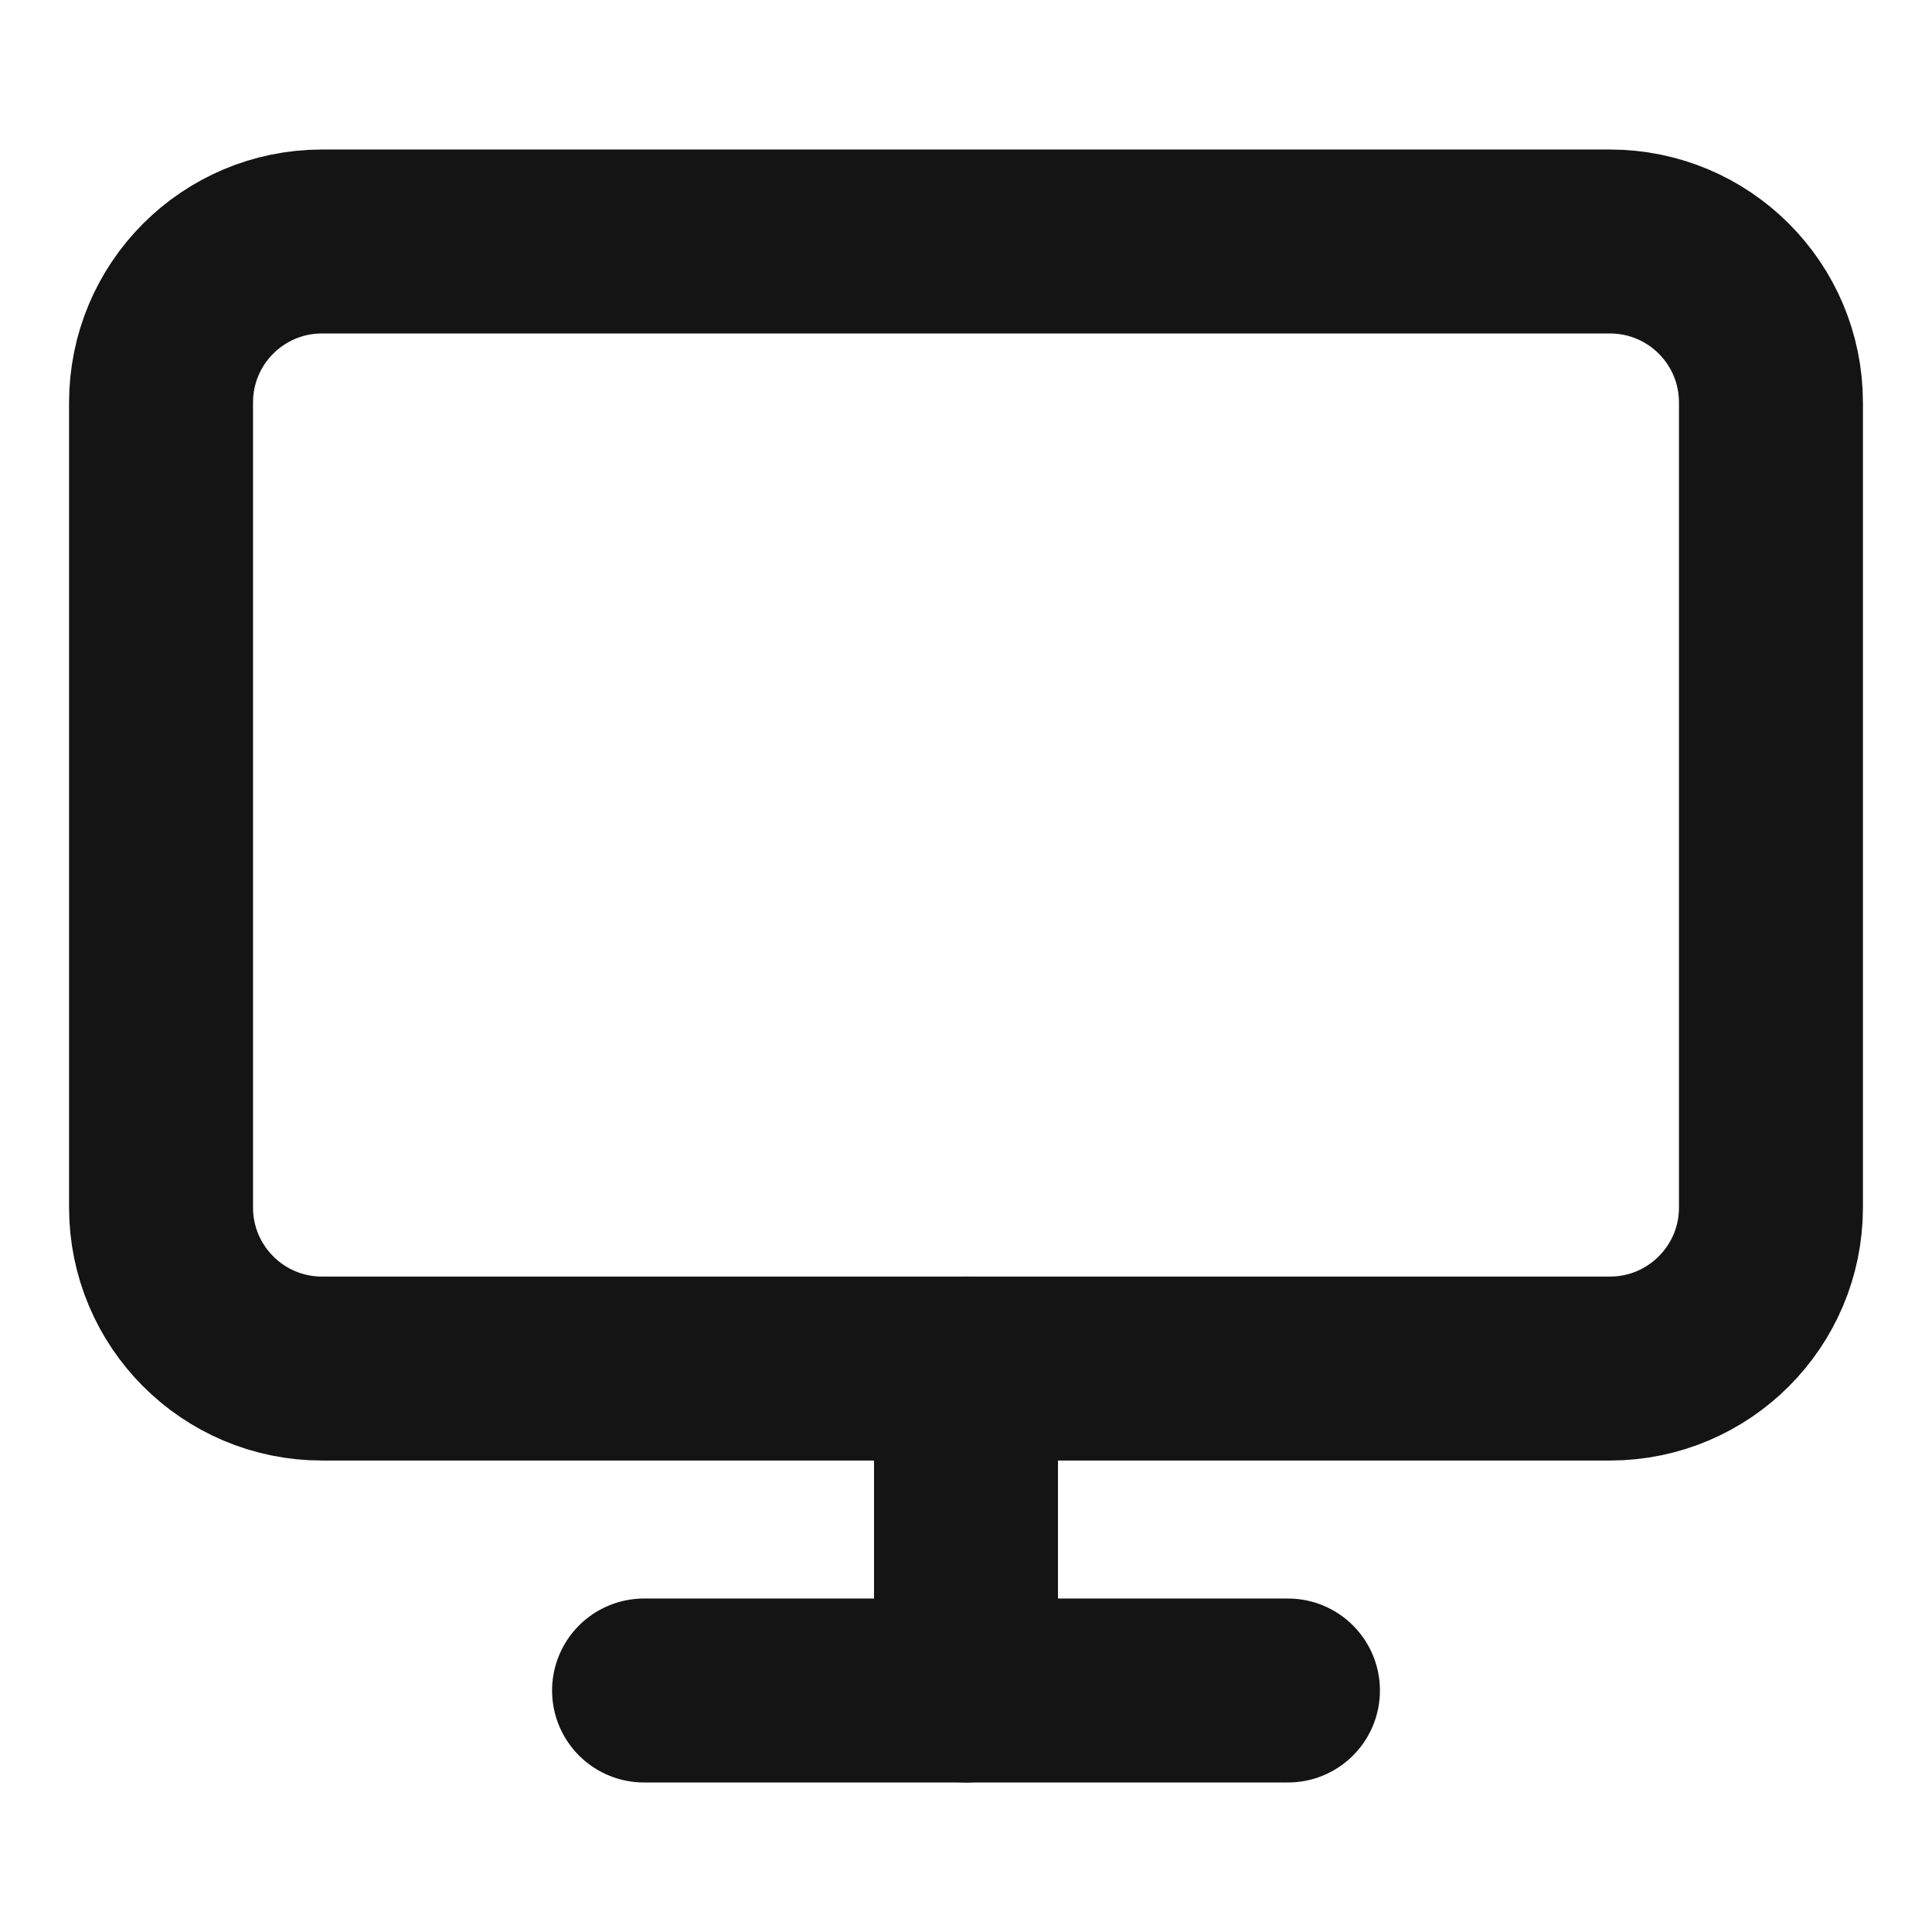
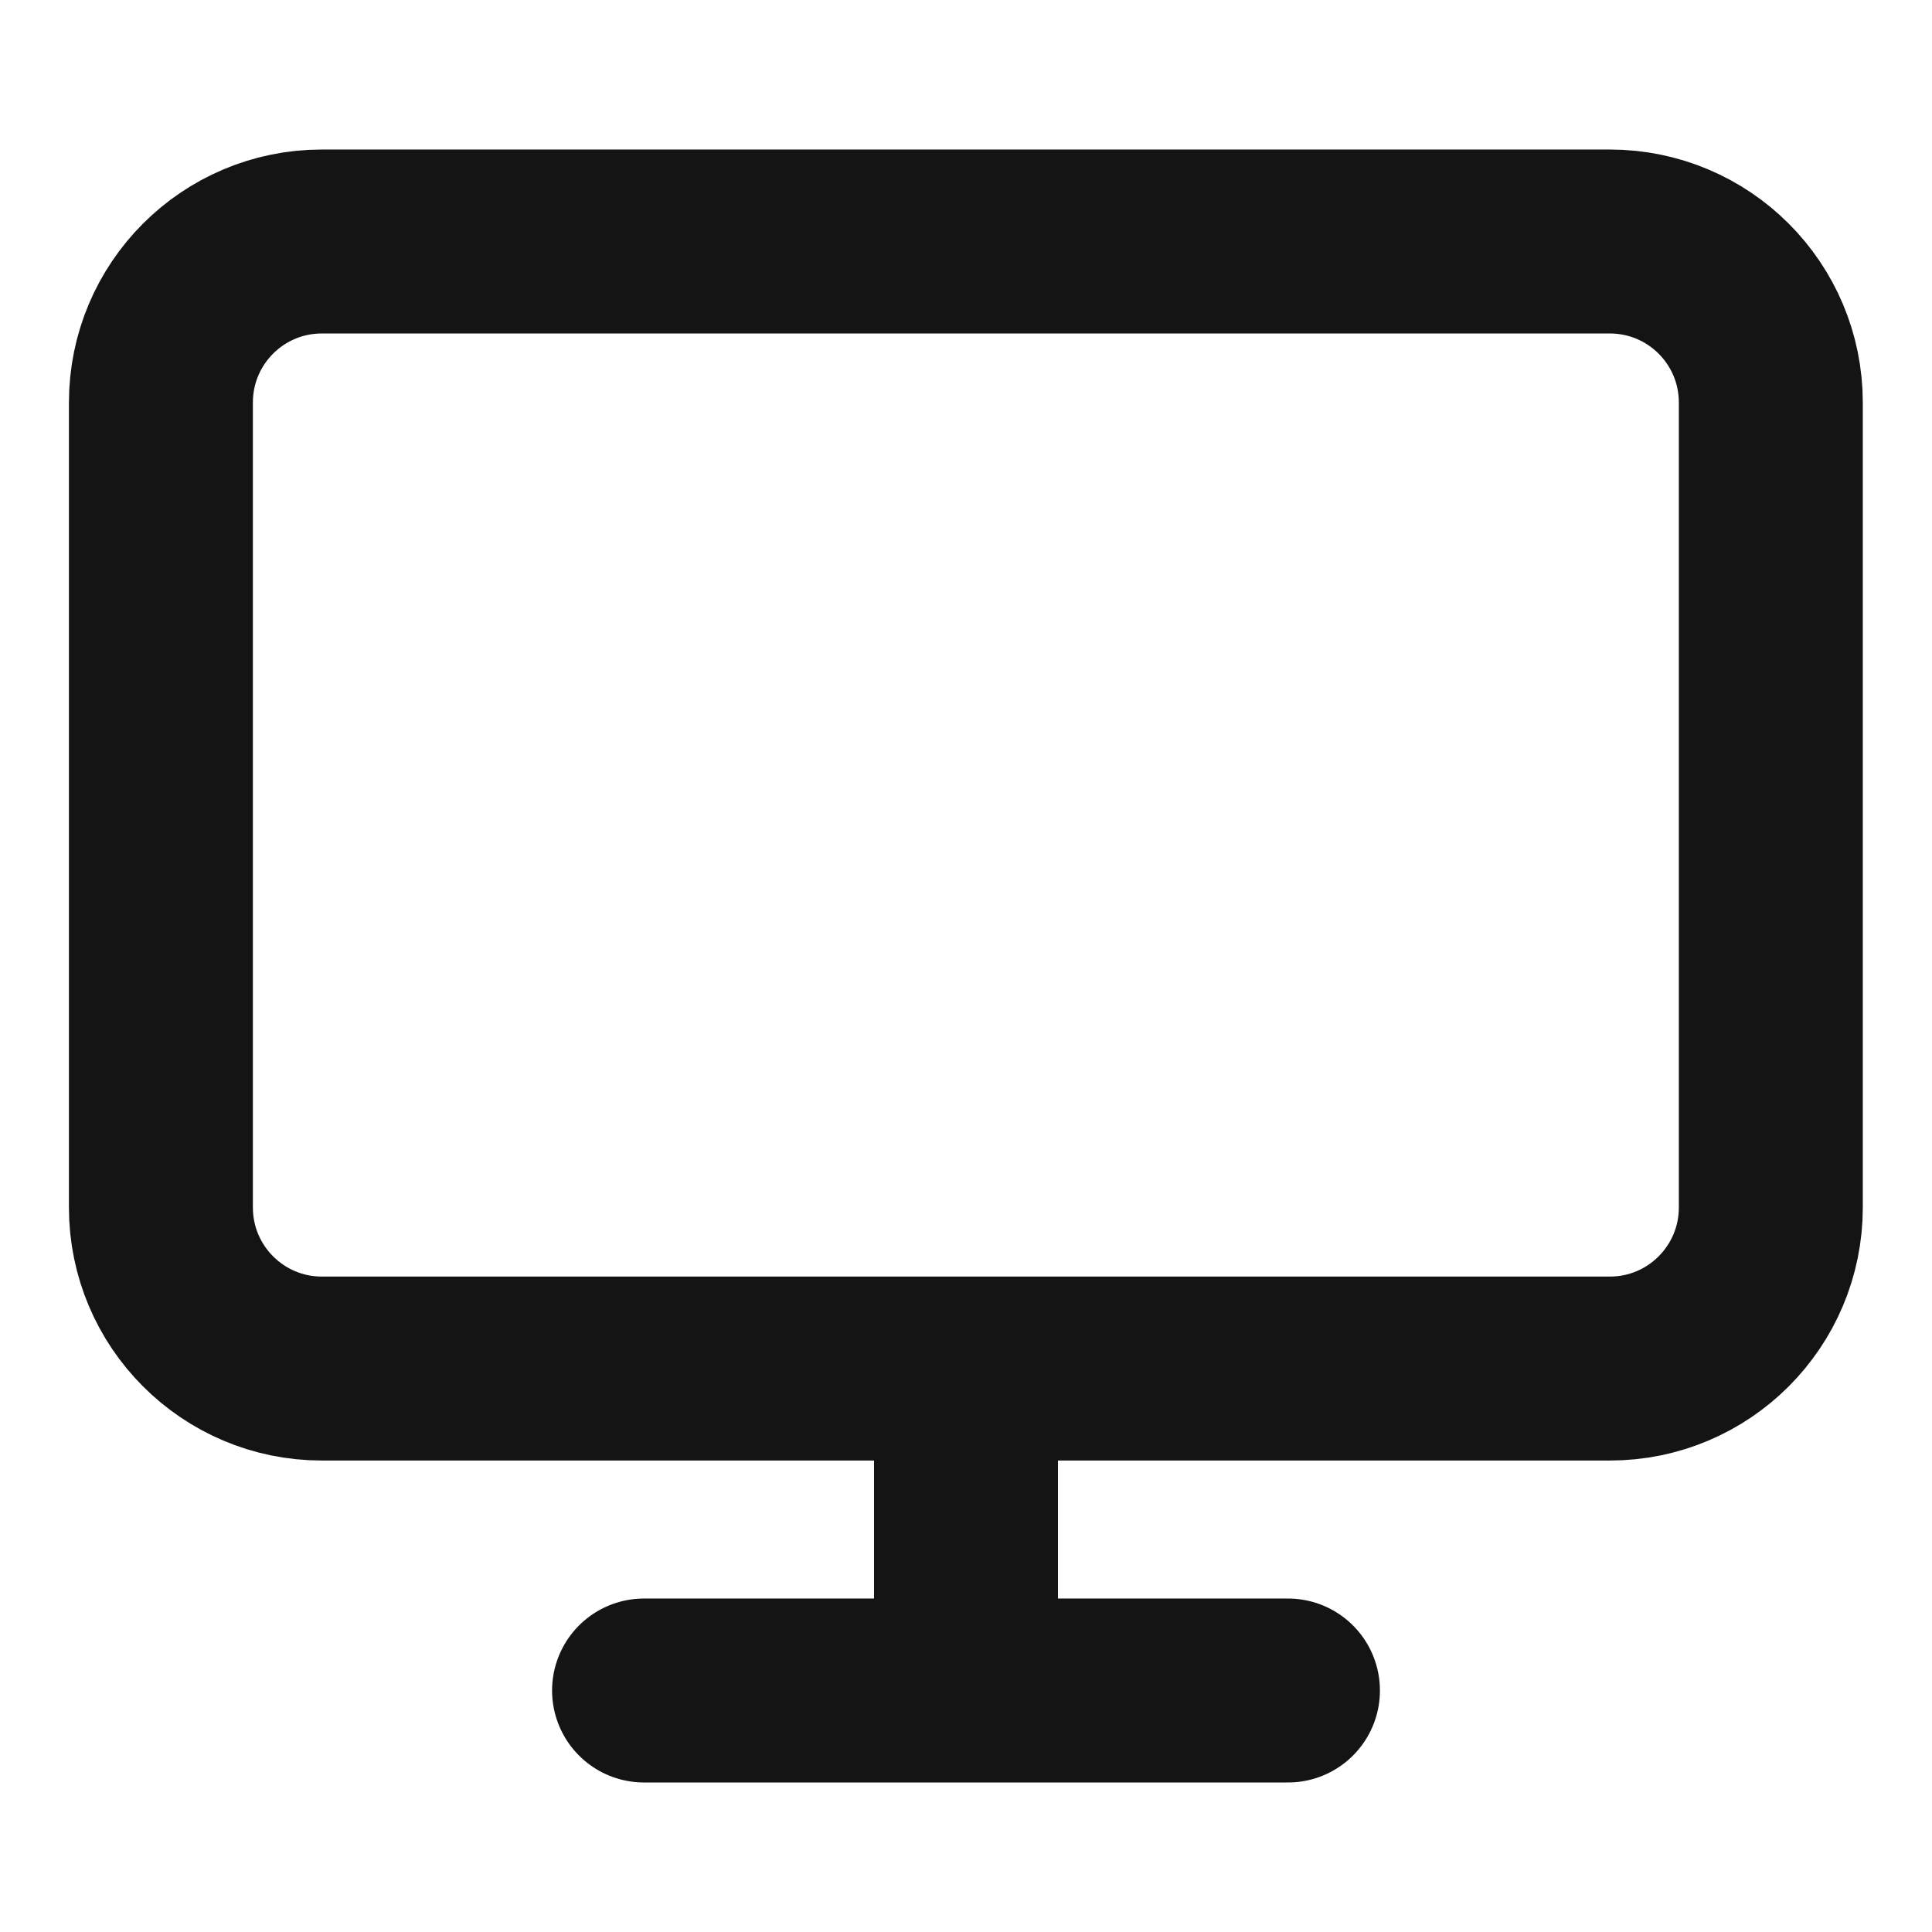
- <svg xmlns="http://www.w3.org/2000/svg" width="14" height="14" viewBox="0 0 14 14" fill="none">
-   <path d="M11.666 1.75H2.333C1.689 1.75 1.167 2.272 1.167 2.917V8.75C1.167 9.394 1.689 9.917 2.333 9.917H11.666C12.311 9.917 12.833 9.394 12.833 8.75V2.917C12.833 2.272 12.311 1.75 11.666 1.75Z" stroke="#141414" stroke-width="1.333" stroke-linecap="round" stroke-linejoin="round" />
-   <path d="M4.667 12.25H9.333" stroke="#141414" stroke-width="1.333" stroke-linecap="round" stroke-linejoin="round" />
-   <path d="M7 9.917V12.25" stroke="#141414" stroke-width="1.333" stroke-linecap="round" stroke-linejoin="round" />
+ <svg xmlns="http://www.w3.org/2000/svg" width="14" height="14" fill="none" viewBox="0 0 14 14">
+   <path stroke="#141414" stroke-linecap="round" stroke-linejoin="round" stroke-width="1.333" d="M11.667 1.75H2.332c-.644 0-1.166.522-1.166 1.167V8.75c0 .644.522 1.167 1.166 1.167h9.334c.644 0 1.166-.523 1.166-1.167V2.917c0-.645-.522-1.167-1.167-1.167m-6.998 10.5h4.666M7 9.917v2.333" />
</svg>
